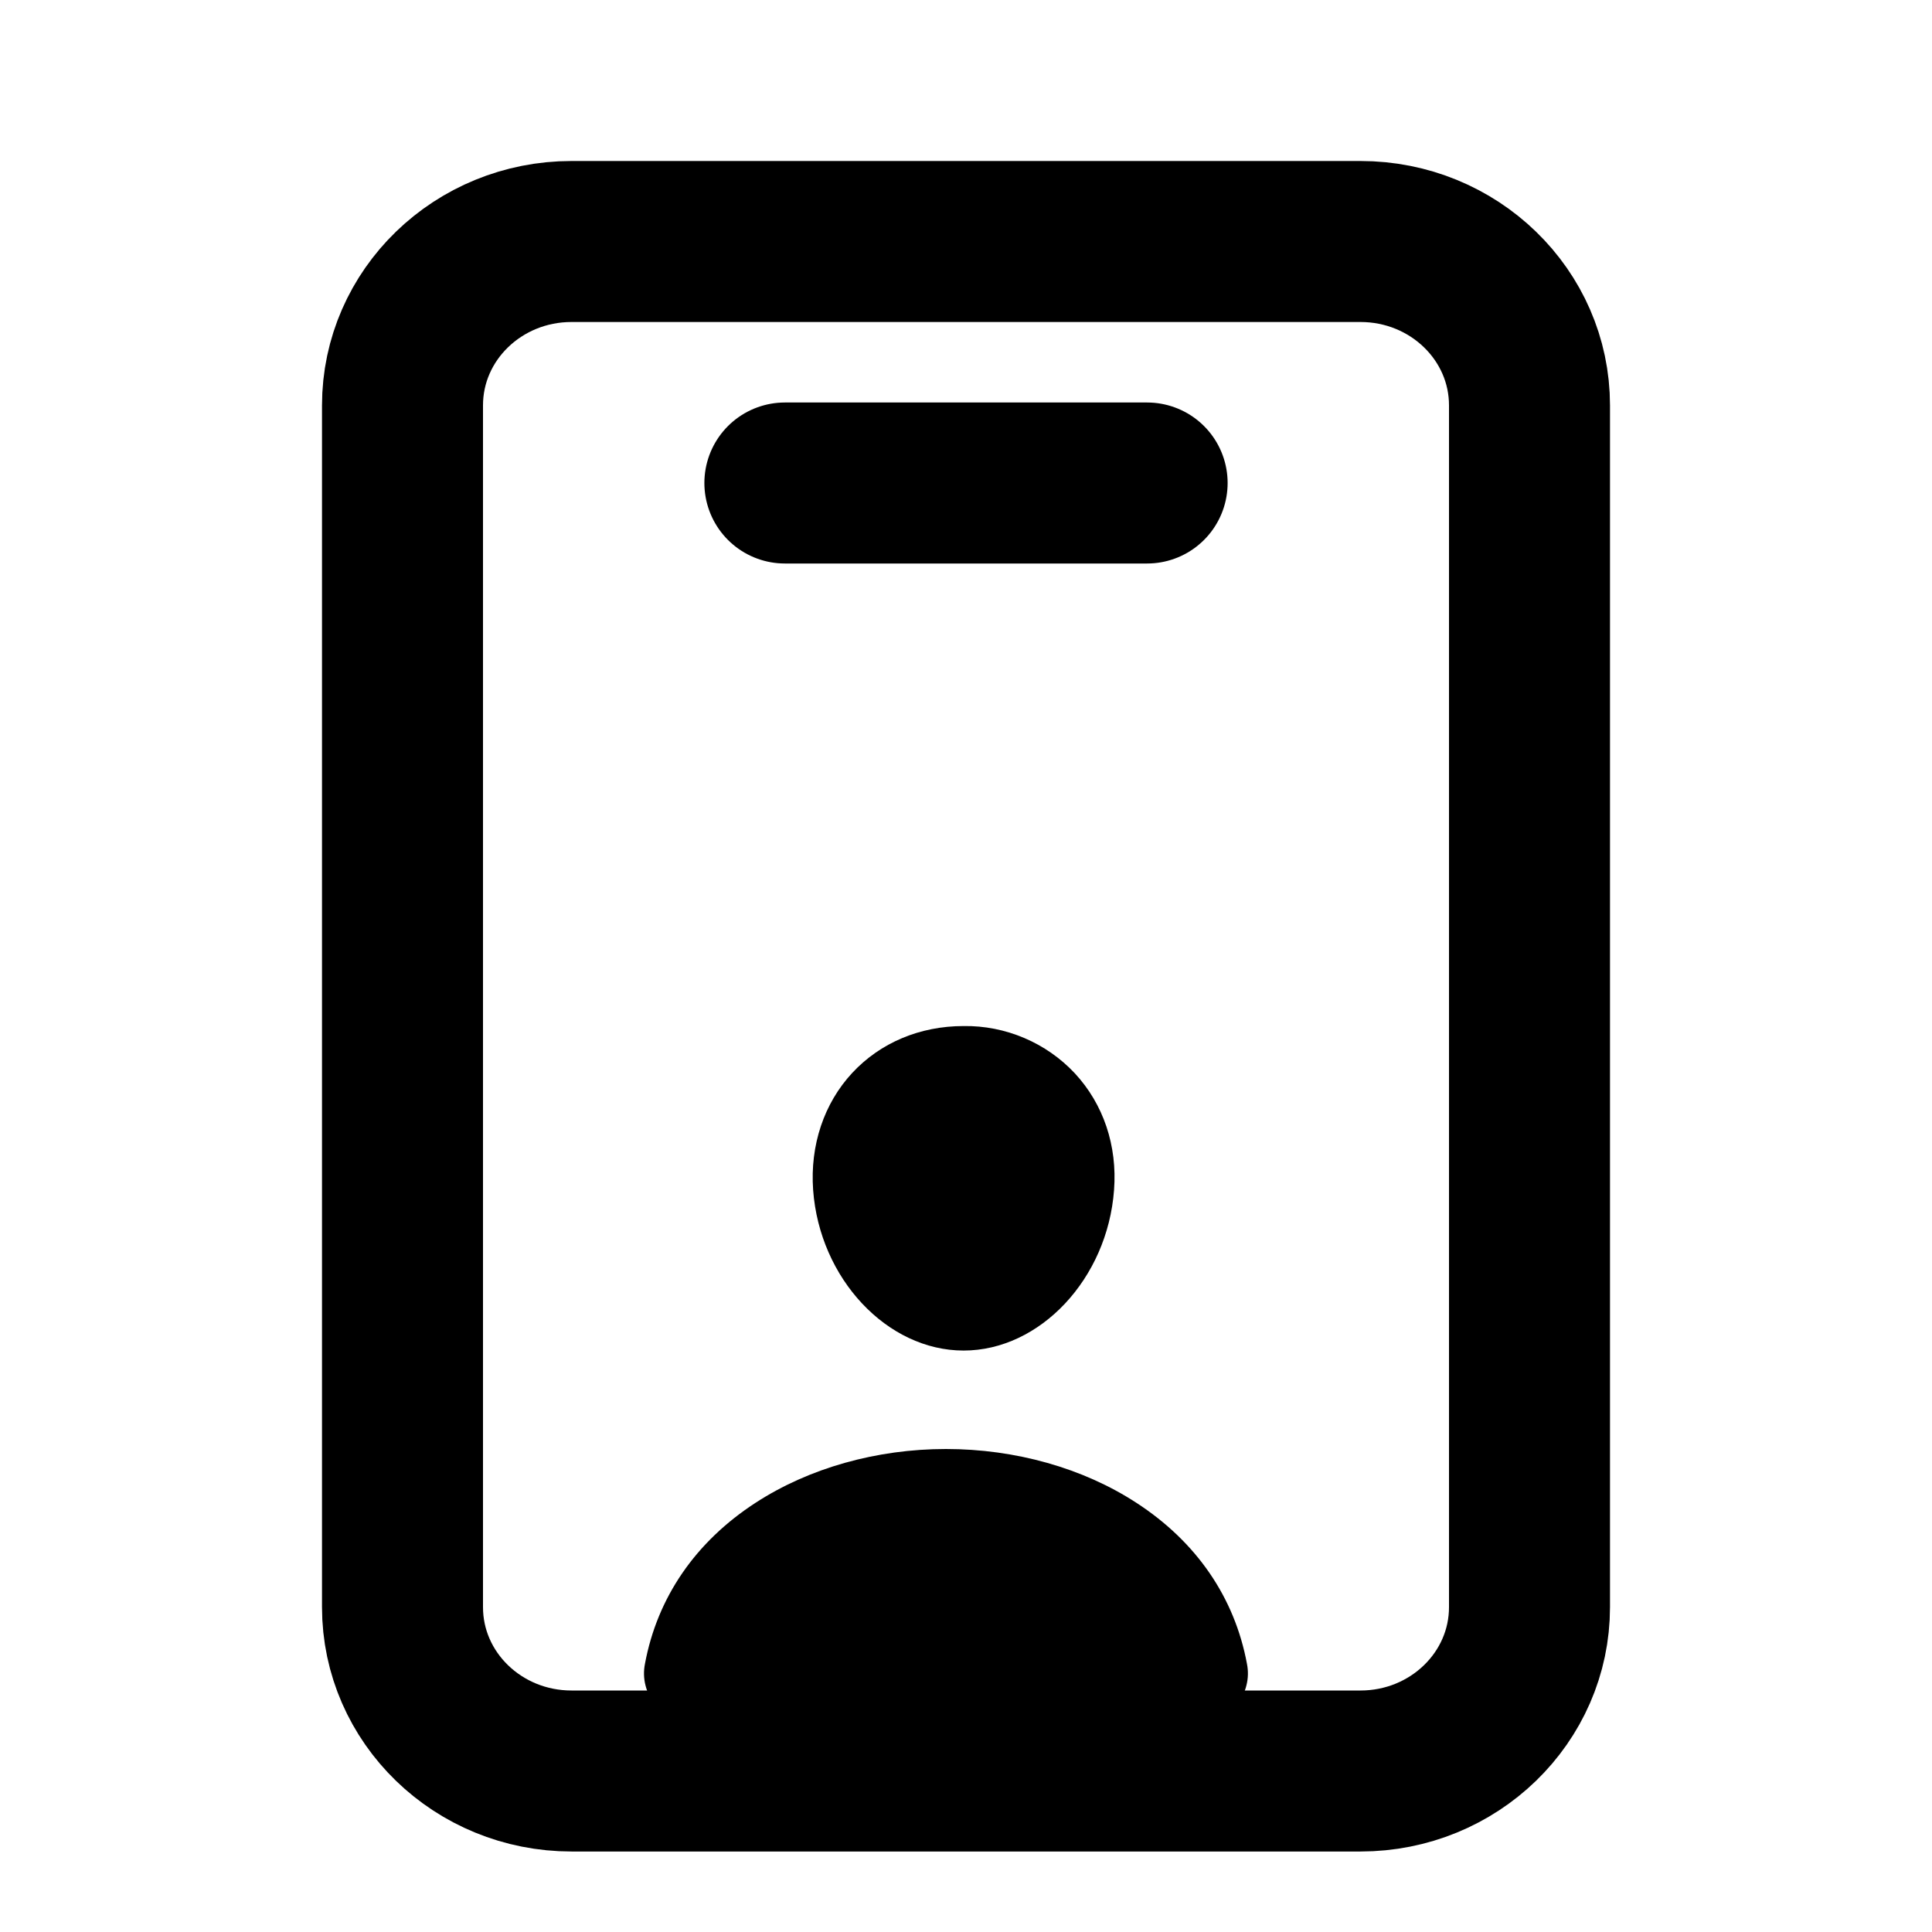
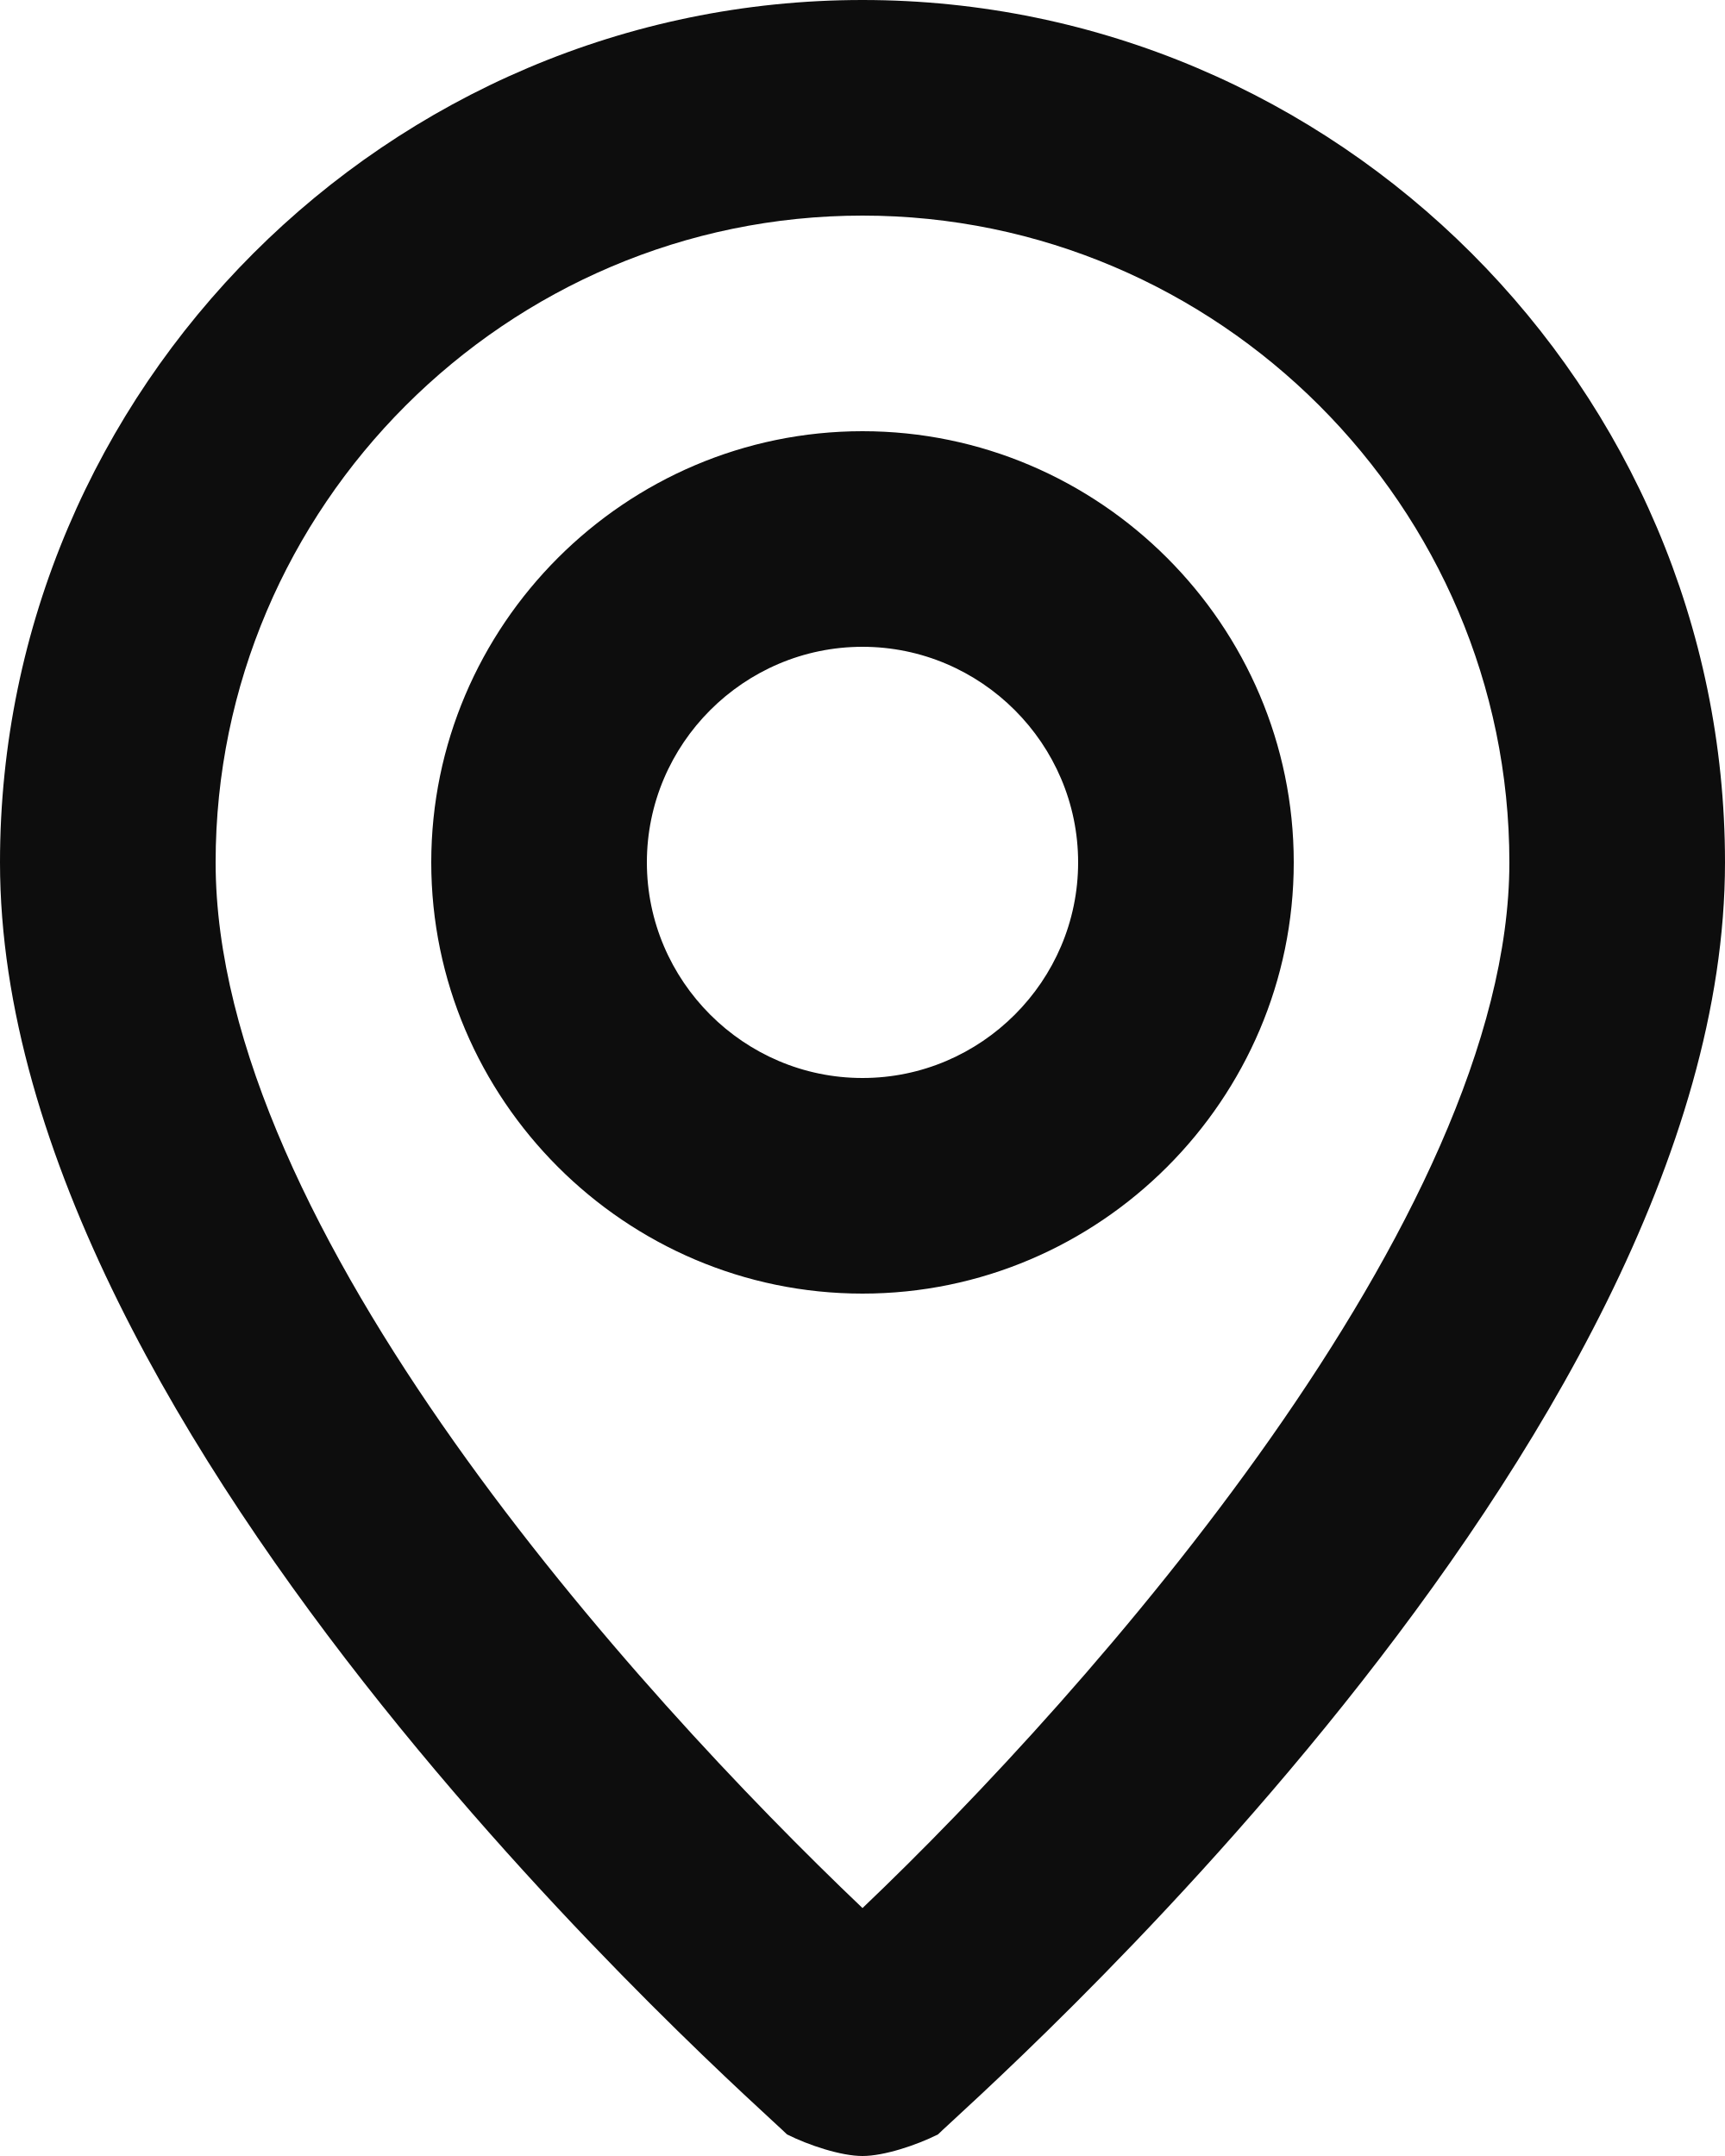
- <svg xmlns="http://www.w3.org/2000/svg" width="24" height="24" viewBox="0 0 24 24" fill="none">
-   <path d="M16.9 3H7.1C5.94 3 5 3.911 5 5.036V19.964C5 21.089 5.94 22 7.1 22H16.9C18.06 22 19 21.089 19 19.964V5.036C19 3.911 18.06 3 16.9 3Z" stroke="black" stroke-width="2" stroke-linejoin="round" />
-   <path d="M9.75 6H14.25" stroke="black" stroke-width="2" stroke-linecap="round" stroke-linejoin="round" />
-   <path d="M13.352 13.333C13.175 13.144 12.961 12.995 12.723 12.894C12.485 12.793 12.229 12.742 11.97 12.746C11.427 12.746 10.935 12.953 10.586 13.329C10.237 13.705 10.061 14.225 10.101 14.782C10.181 15.883 11.02 16.777 11.97 16.777C12.921 16.777 13.758 15.883 13.839 14.783C13.881 14.231 13.707 13.716 13.352 13.333Z" fill="black" />
-   <path d="M14.924 21.375H8.578C8.495 21.376 8.413 21.36 8.338 21.326C8.263 21.292 8.196 21.242 8.142 21.18C8.083 21.109 8.041 21.027 8.019 20.938C7.996 20.85 7.994 20.757 8.012 20.668C8.165 19.845 8.639 19.153 9.386 18.668C10.049 18.237 10.889 18 11.751 18C12.614 18 13.454 18.237 14.116 18.668C14.863 19.153 15.337 19.845 15.49 20.668C15.508 20.757 15.506 20.85 15.483 20.938C15.461 21.027 15.419 21.109 15.36 21.18C15.306 21.242 15.239 21.292 15.164 21.326C15.088 21.36 15.007 21.376 14.924 21.375Z" fill="black" />
+ <svg xmlns="http://www.w3.org/2000/svg" width="16" height="20" viewBox="0 0 16 20" fill="none">
+   <path d="M8 0C3.6 0 0 3.6 0 8C0 13.4 7 19.5 7.3 19.8C7.5 19.9 7.8 20 8 20C8.2 20 8.5 19.9 8.7 19.8C9 19.5 16 13.4 16 8C16 3.6 12.4 0 8 0ZM8 17.7C5.9 15.7 2 11.4 2 8C2 4.7 4.7 2 8 2C11.3 2 14 4.7 14 8C14 11.3 10.1 15.7 8 17.7ZM8 4C5.8 4 4 5.8 4 8C4 10.2 5.8 12 8 12C10.2 12 12 10.2 12 8C12 5.8 10.2 4 8 4ZM8 10C6.9 10 6 9.1 6 8C6 6.9 6.9 6 8 6C9.1 6 10 6.9 10 8C10 9.1 9.1 10 8 10Z" fill="#0D0D0D" />
</svg>
